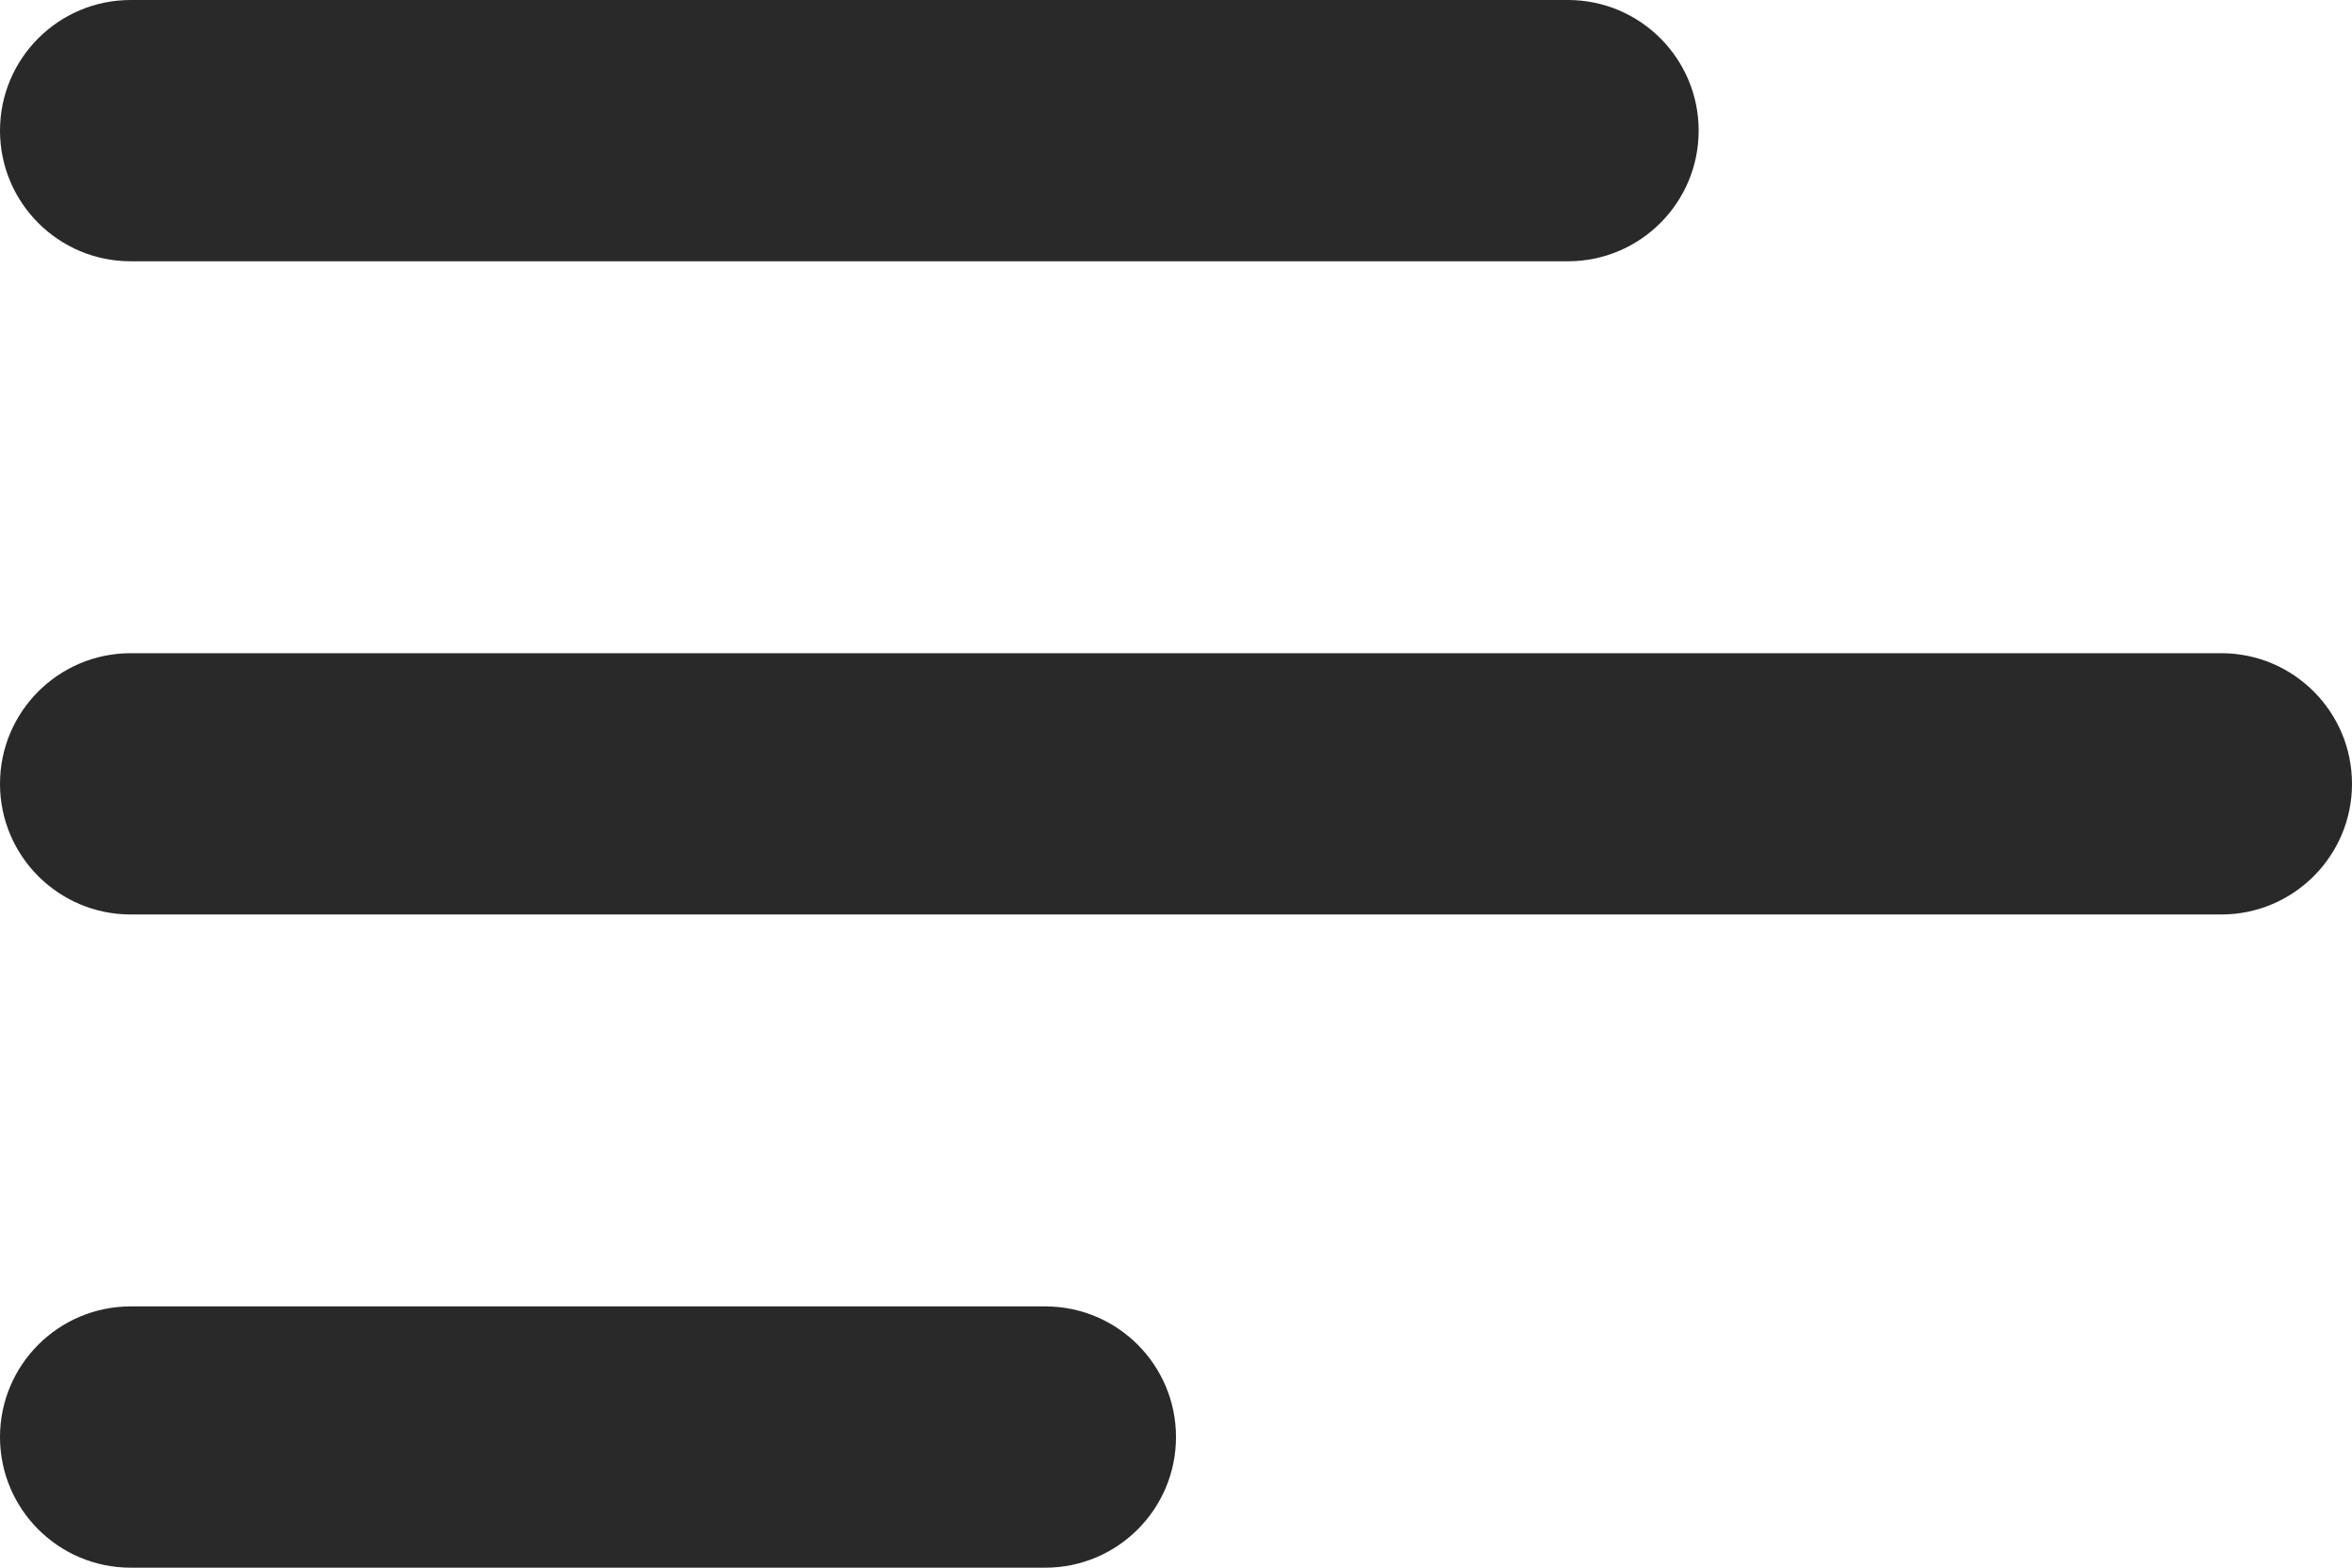
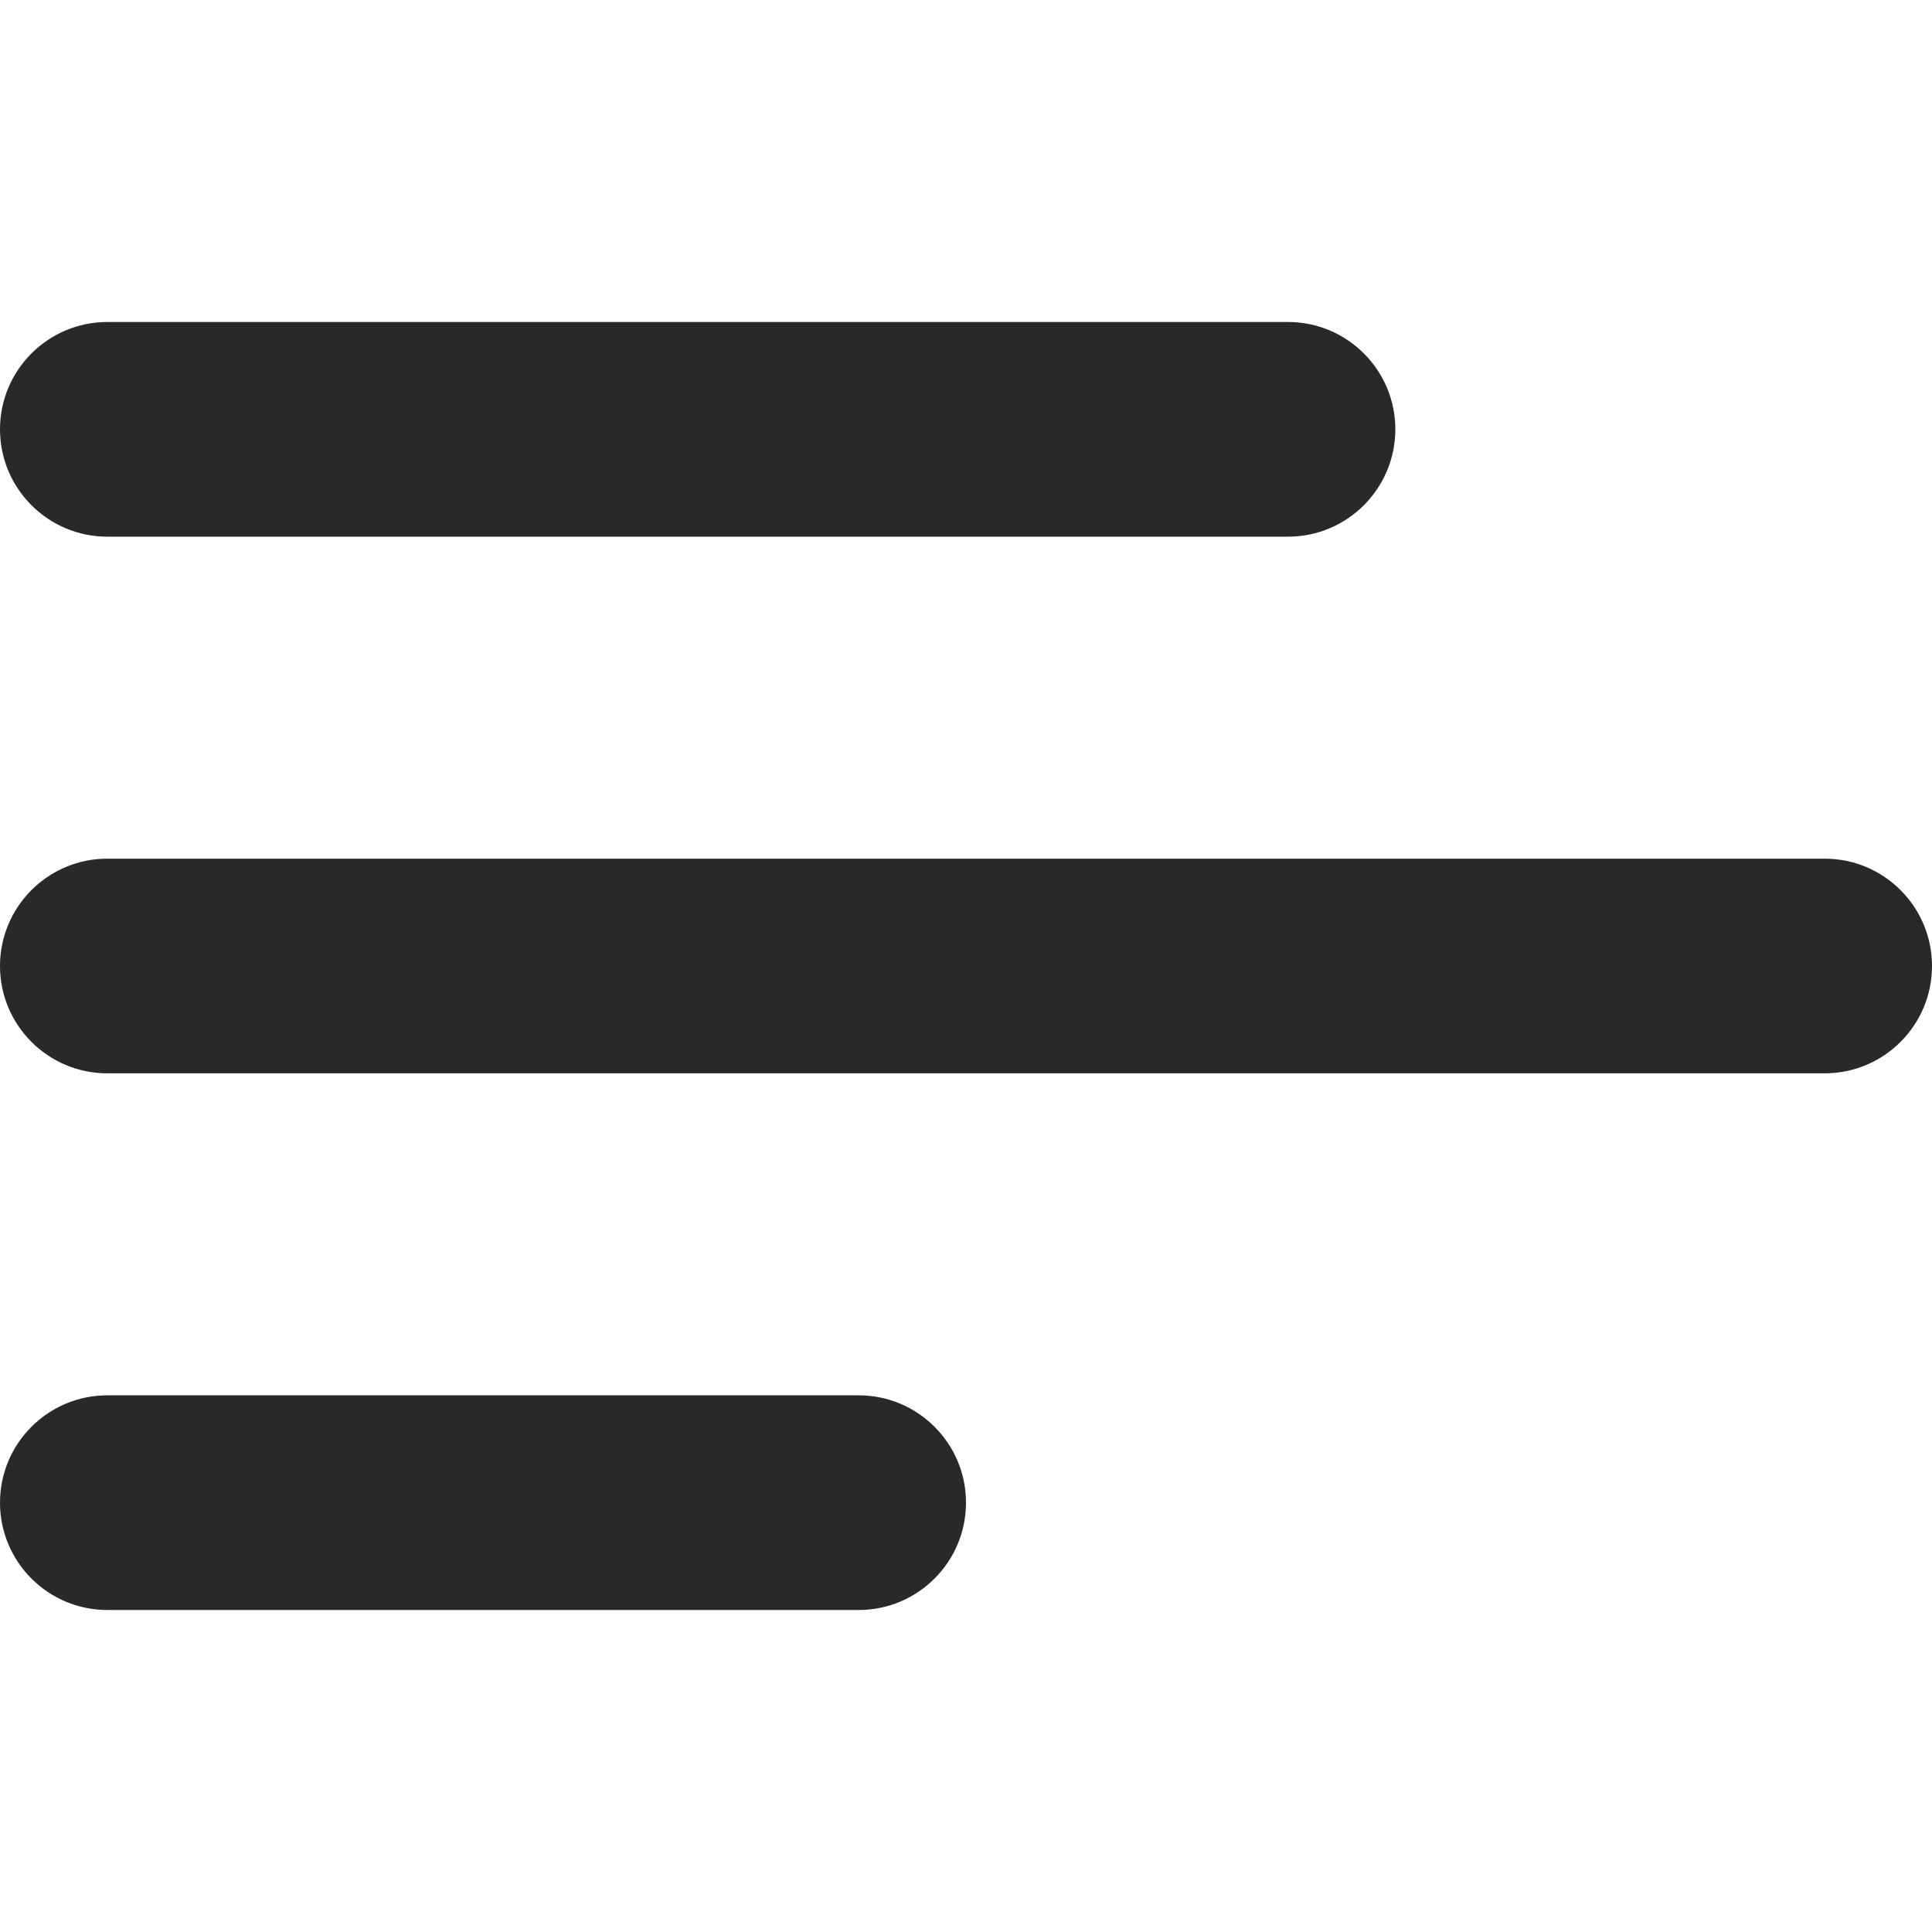
- <svg xmlns="http://www.w3.org/2000/svg" width="18" height="12" viewBox="0 0 18 12" fill="none">
+ <svg xmlns="http://www.w3.org/2000/svg" width="24" height="24" viewBox="0 0 18 12" fill="none">
  <path d="M0 11C0 11.552 0.448 12 1 12H8C8.552 12 9 11.552 9 11C9 10.448 8.552 10 8 10H1C0.448 10 0 10.448 0 11ZM0 6C0 6.552 0.448 7 1 7H17C17.552 7 18 6.552 18 6C18 5.448 17.552 5 17 5H1C0.448 5 0 5.448 0 6ZM1 0C0.448 0 0 0.448 0 1C0 1.552 0.448 2 1 2H12C12.552 2 13 1.552 13 1C13 0.448 12.552 0 12 0H1Z" fill="#292929" />
</svg>
